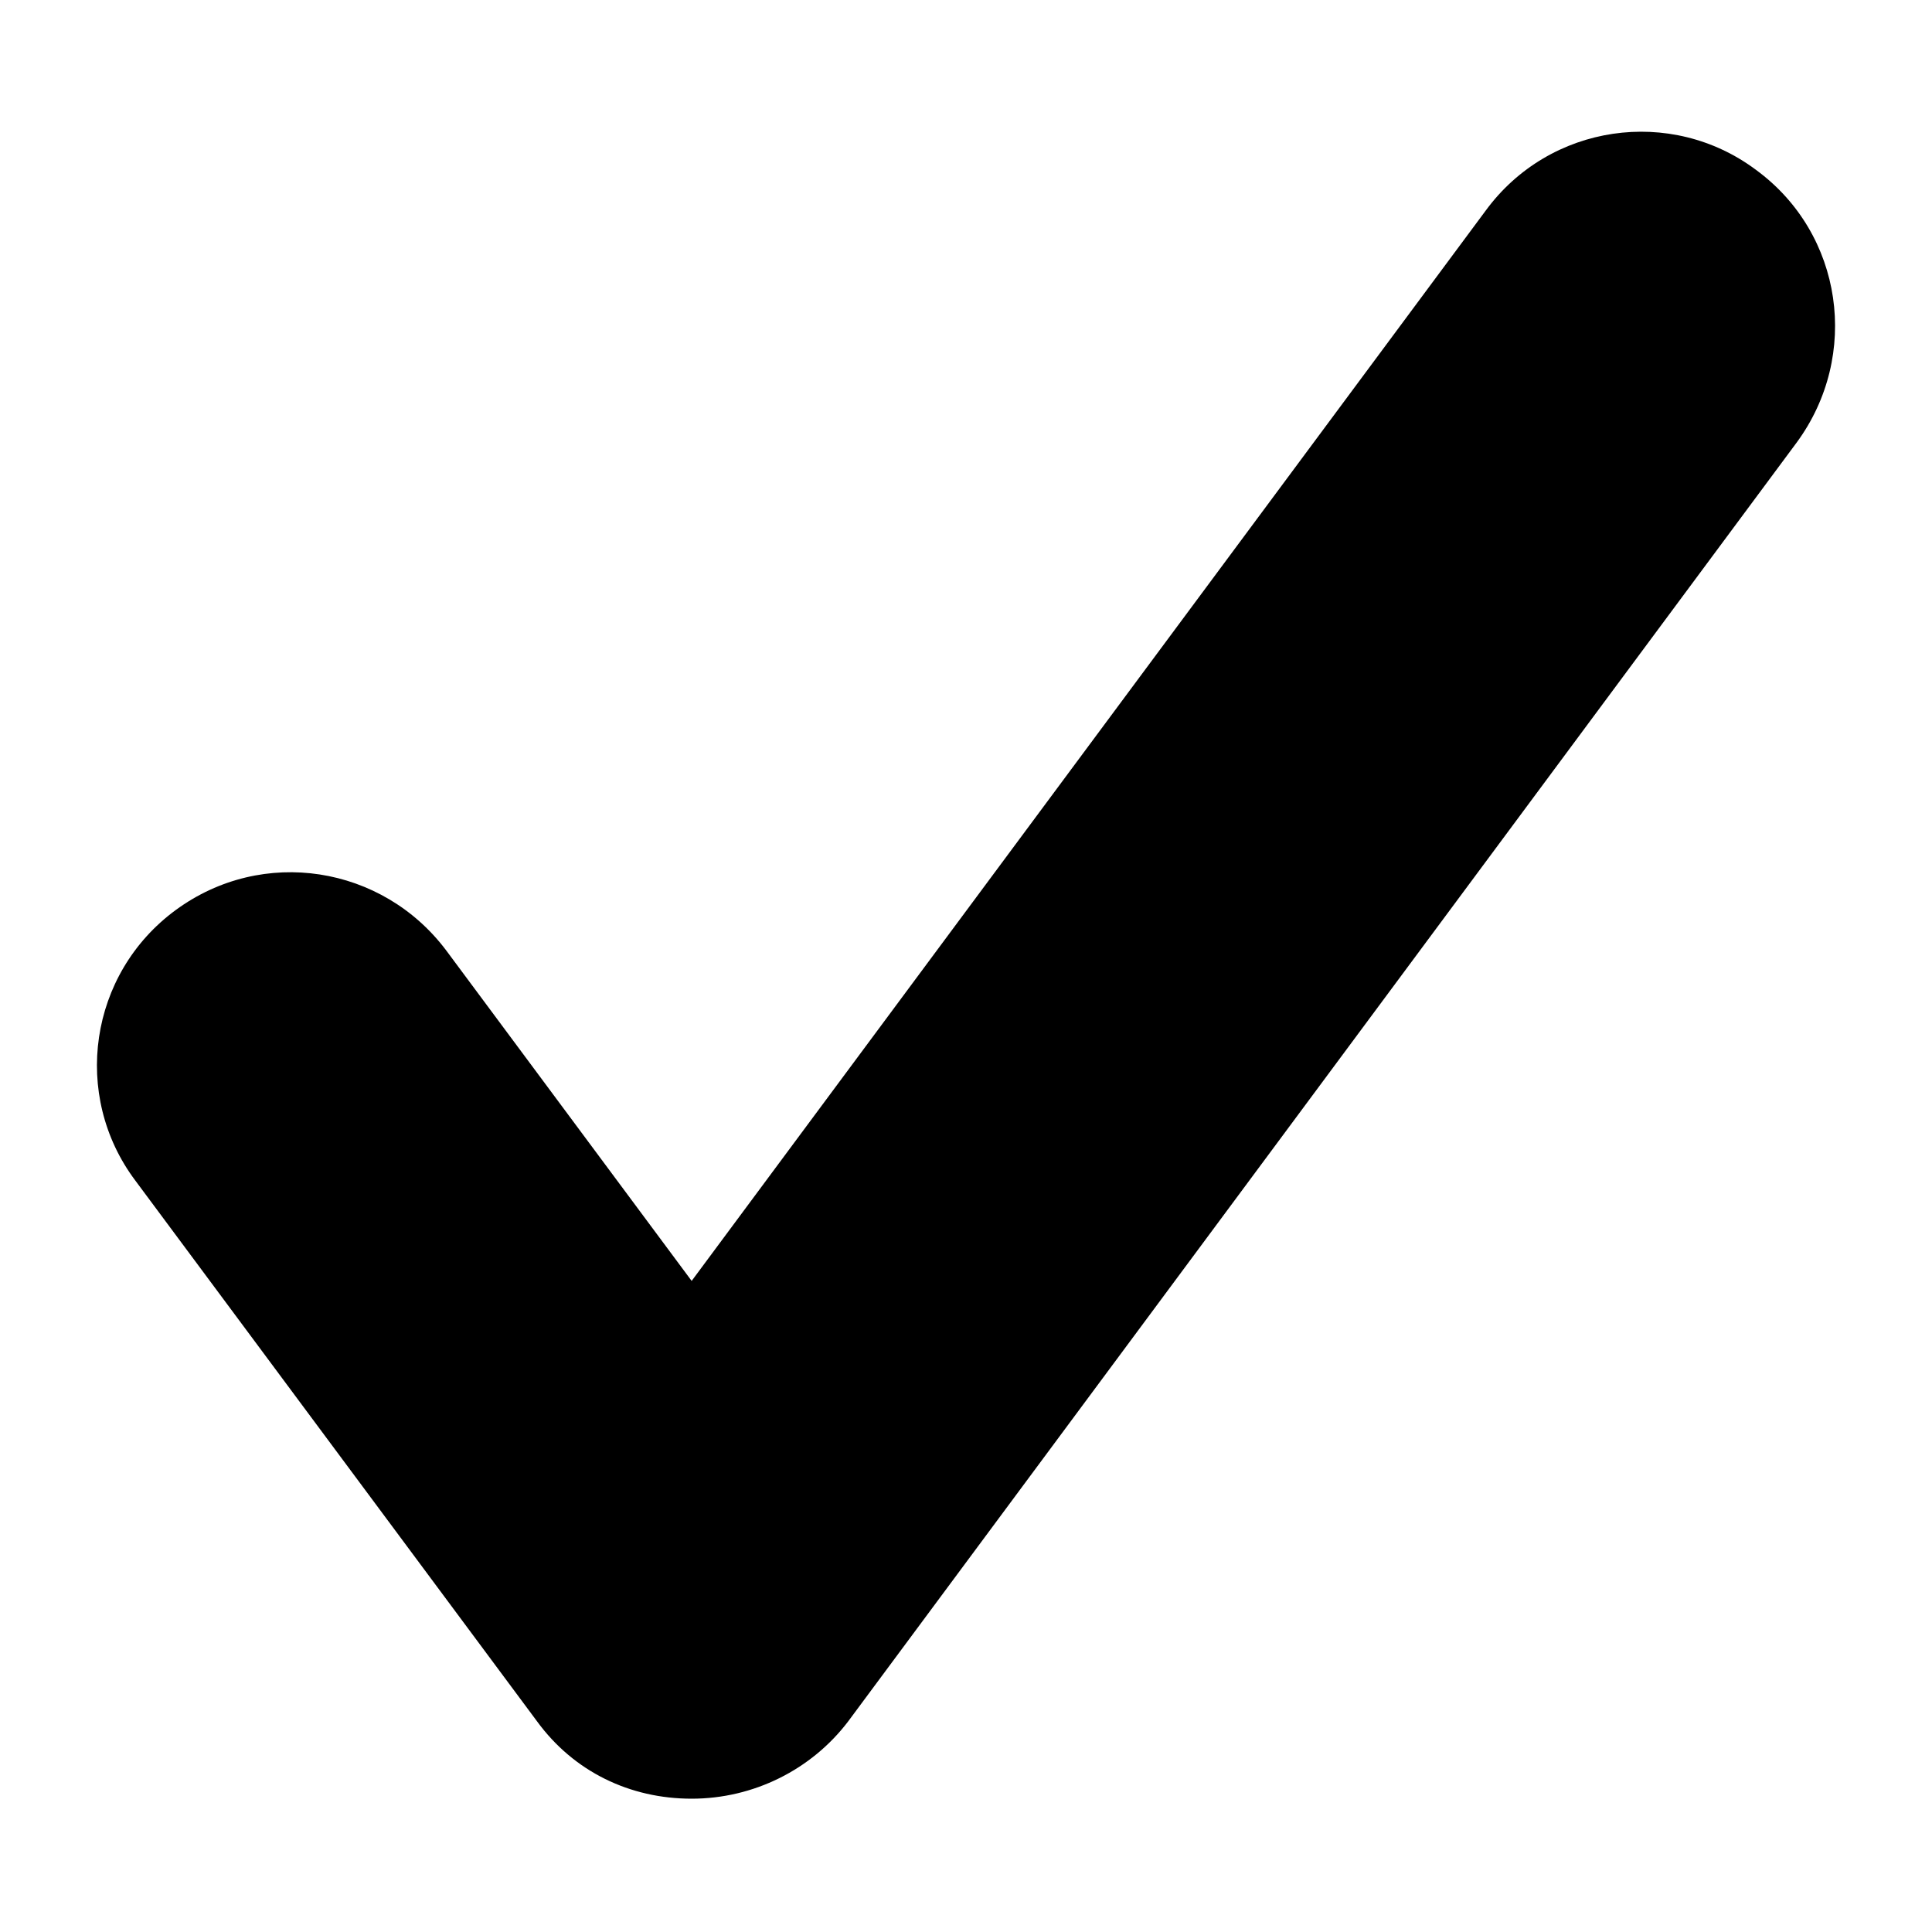
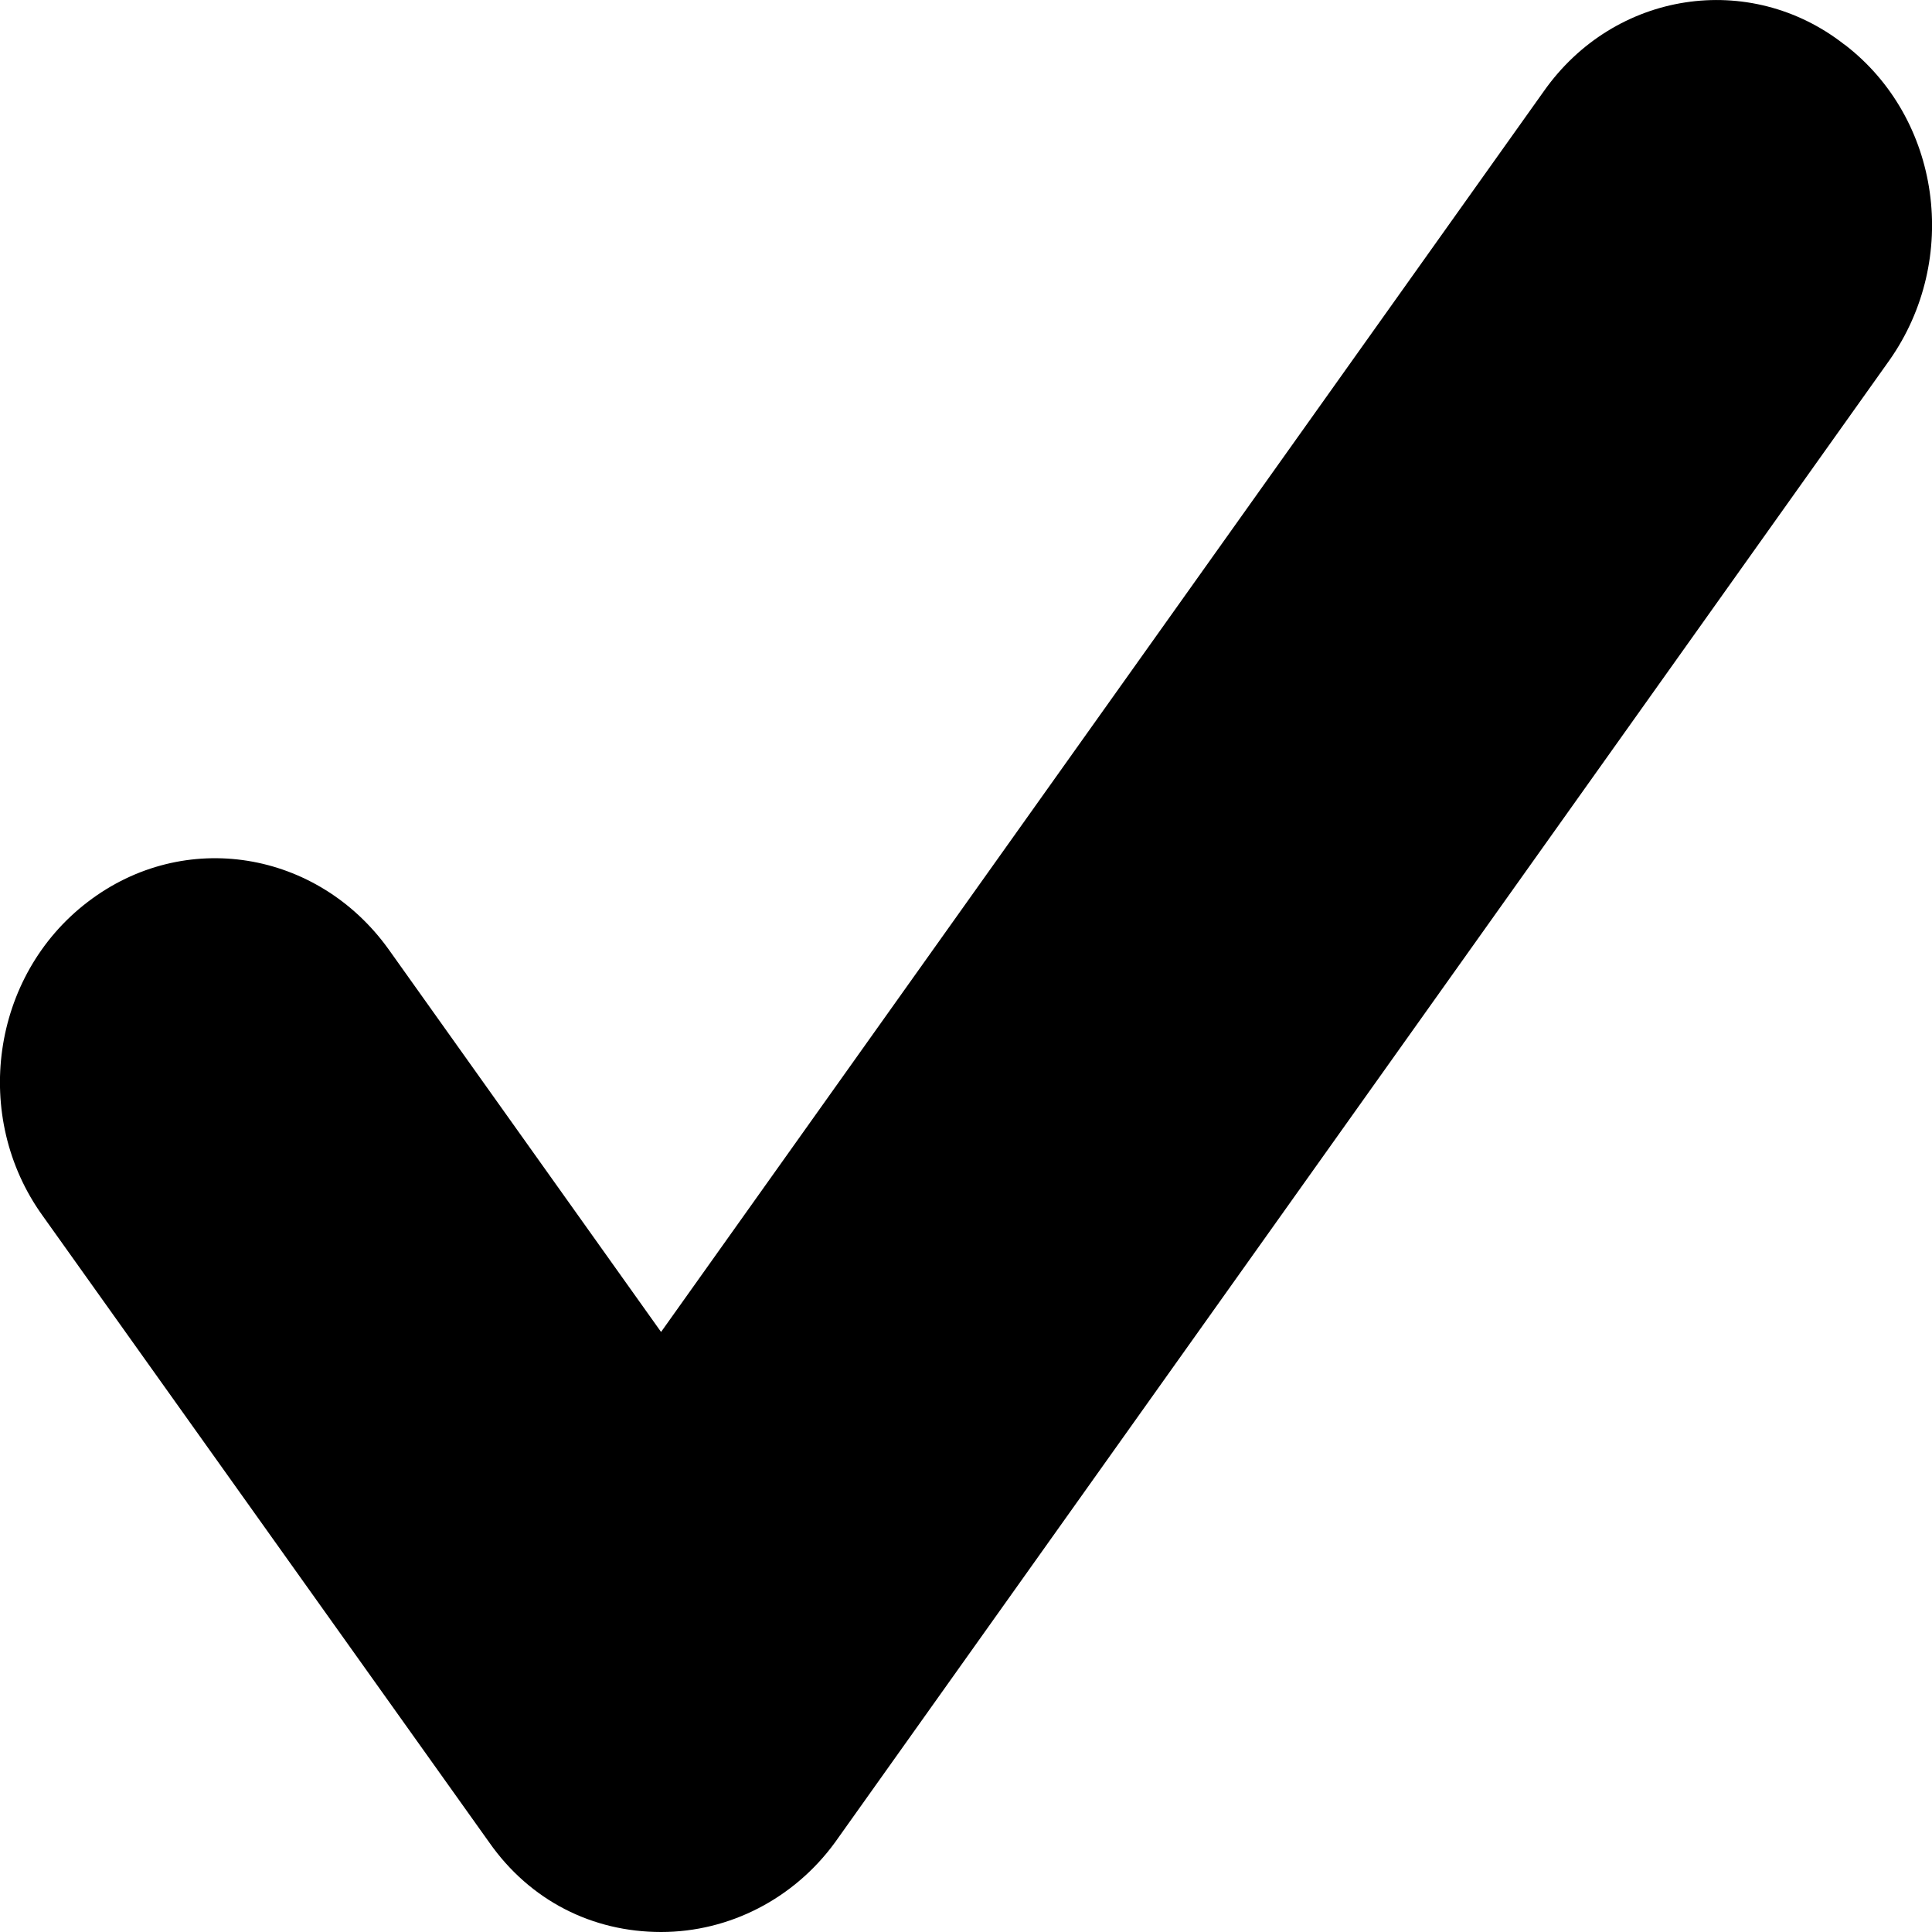
- <svg xmlns="http://www.w3.org/2000/svg" version="1.1" x="0px" y="0px" viewBox="0 0 100 100" enable-background="new 0 0 100 100" xml:space="preserve">
-   <path d="M90.9,8.8c-4.4-3.3-10.7-2.4-14,2.1L35.8,66.3L23.1,49.2c-3.3-4.4-9.5-5.4-14-2.1C4.6,50.4,3.7,56.7,7,61.1l20.8,28  c1.9,2.6,4.8,4,8,4c3.2,0,6.2-1.5,8.1-4L93,22.9C96.3,18.4,95.4,12.1,90.9,8.8z" />
+ <svg xmlns="http://www.w3.org/2000/svg" version="1.1" x="0px" y="0px" viewBox="0 0 12 12" enable-background="new 0 0 100 100" xml:space="preserve" id="svg4" width="12" height="12">
+   <defs id="defs8" />
+   <path d="M 11.455,0.276 C 10.869,-0.183 10.028,-0.058 9.588,0.568 L 4.106,8.273 2.412,5.894 C 1.972,5.283 1.145,5.143 0.545,5.602 -0.056,6.061 -0.176,6.938 0.264,7.55 L 3.039,11.444 C 3.292,11.805 3.679,12 4.106,12 4.533,12 4.933,11.791 5.186,11.444 L 11.736,2.237 c 0.44,-0.626 0.32,-1.502 -0.28,-1.961 z" id="path2" style="stroke-width:1" />
</svg>
